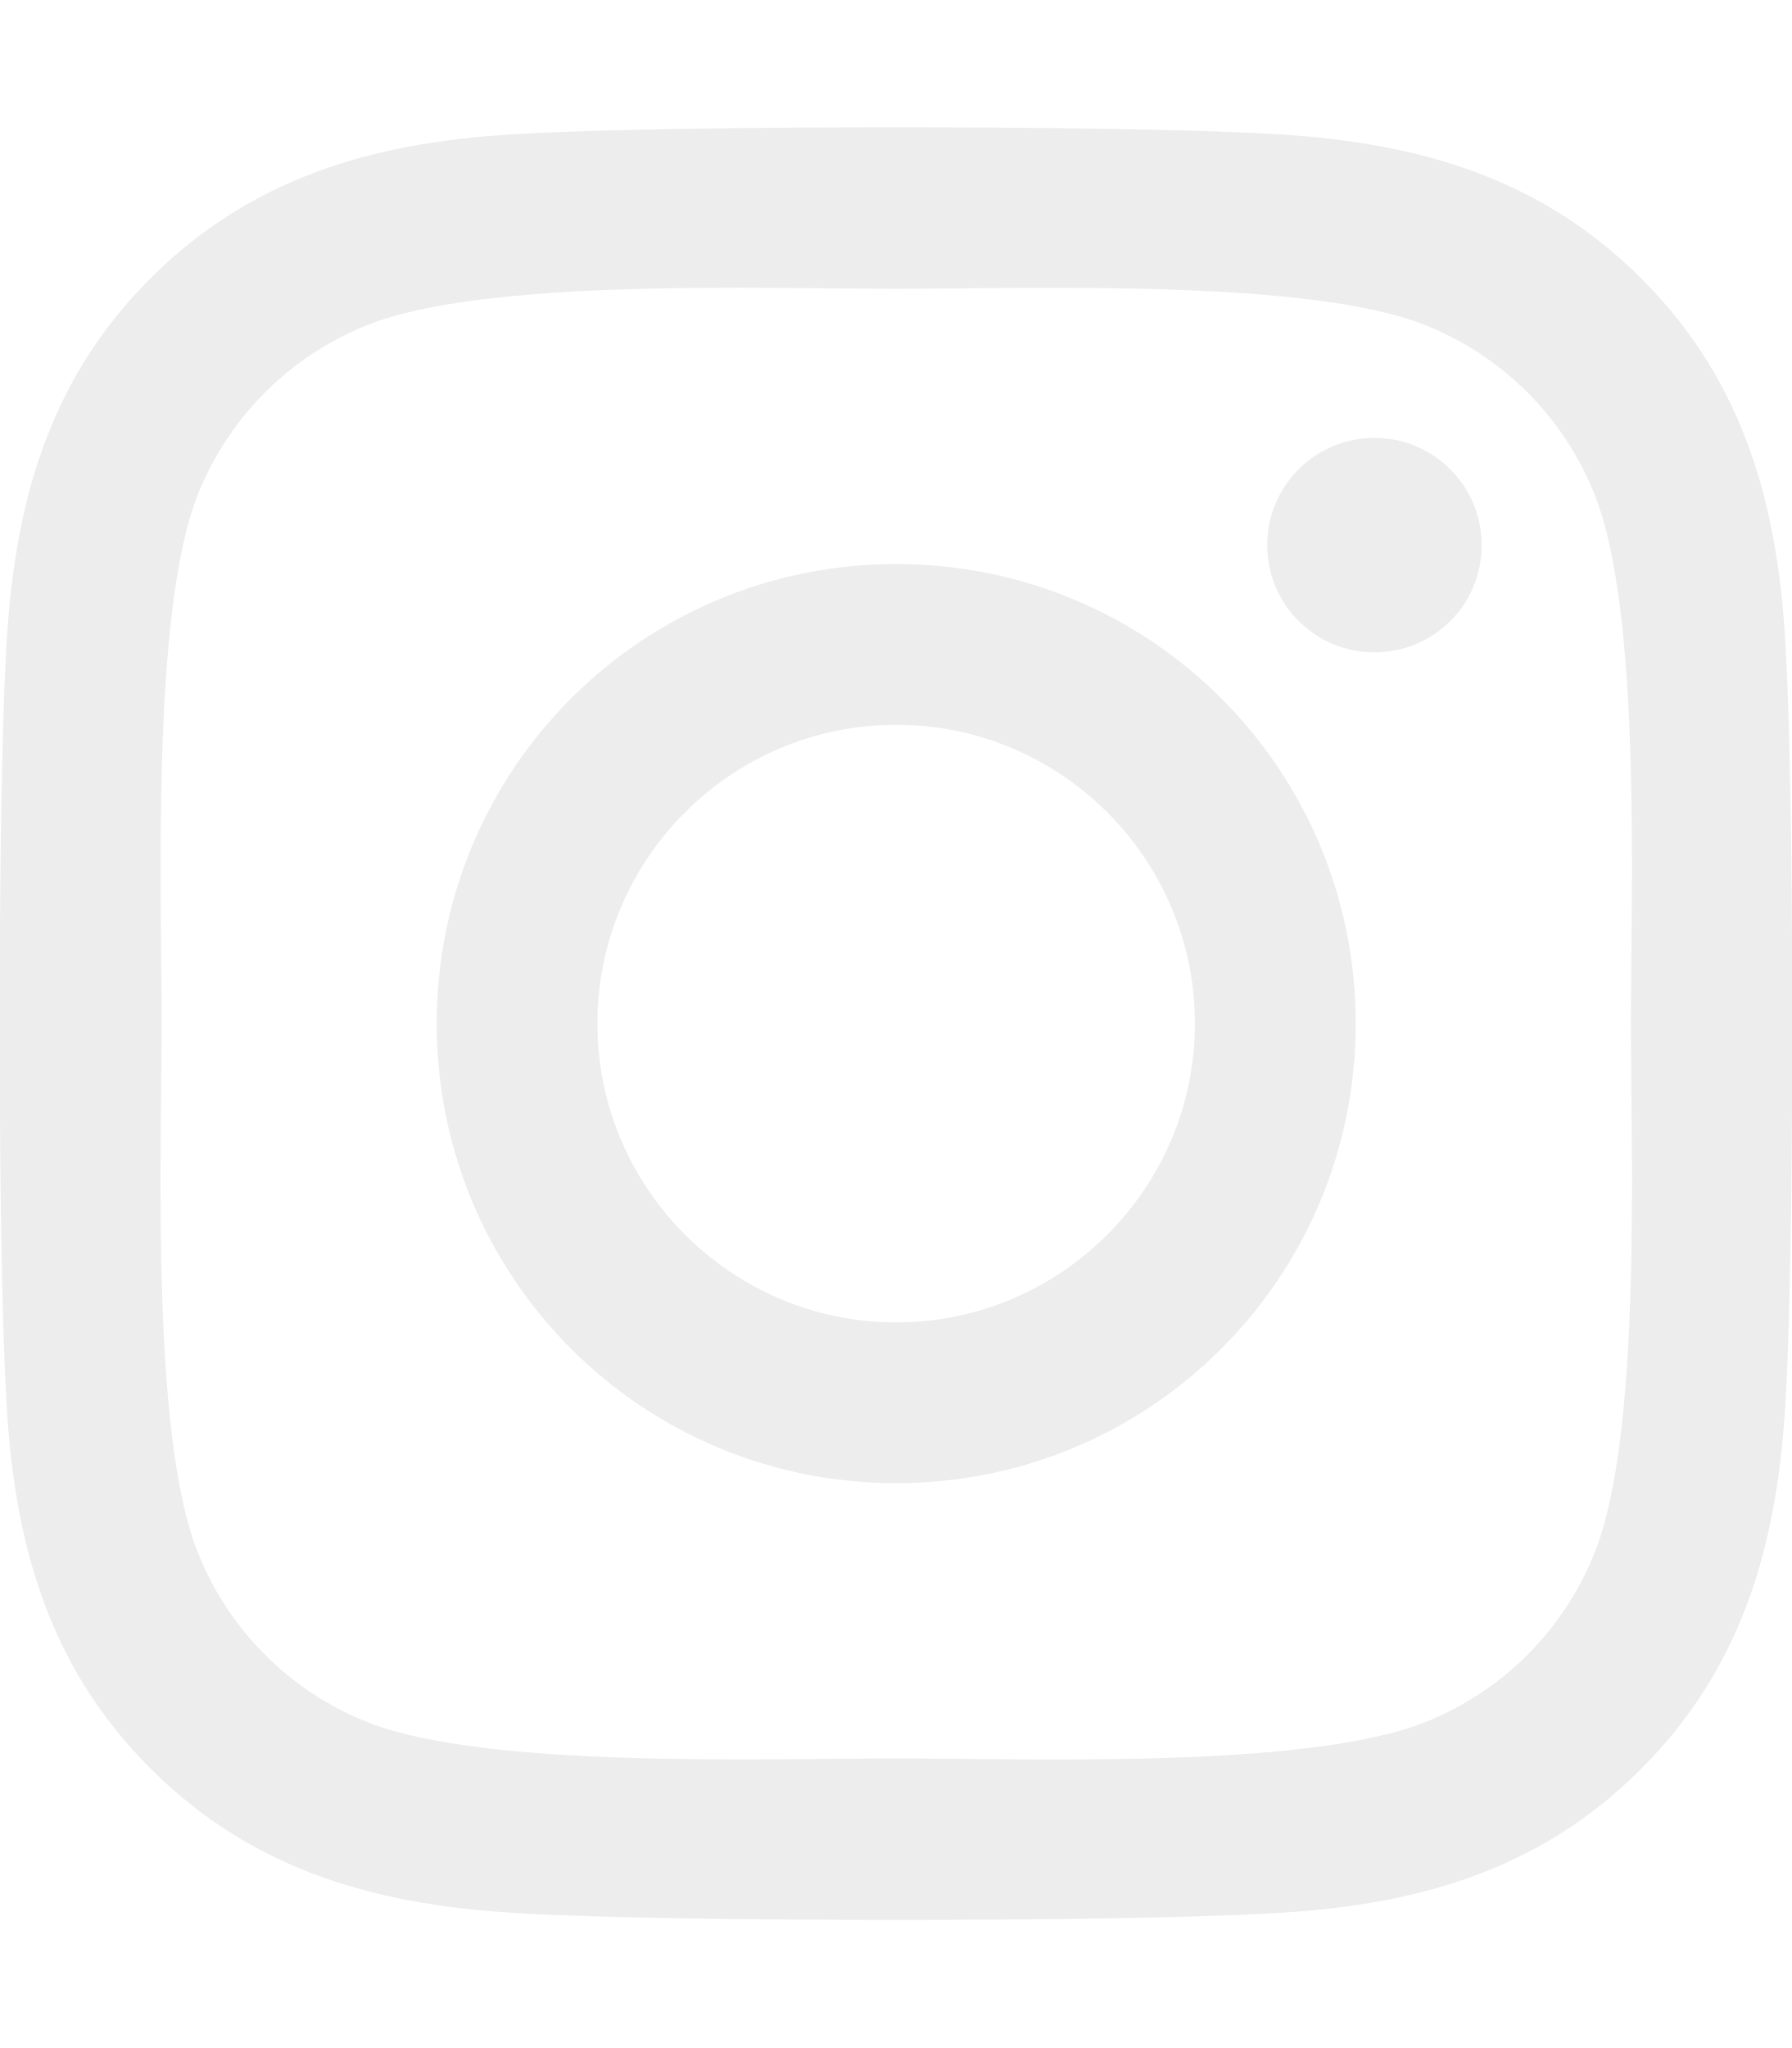
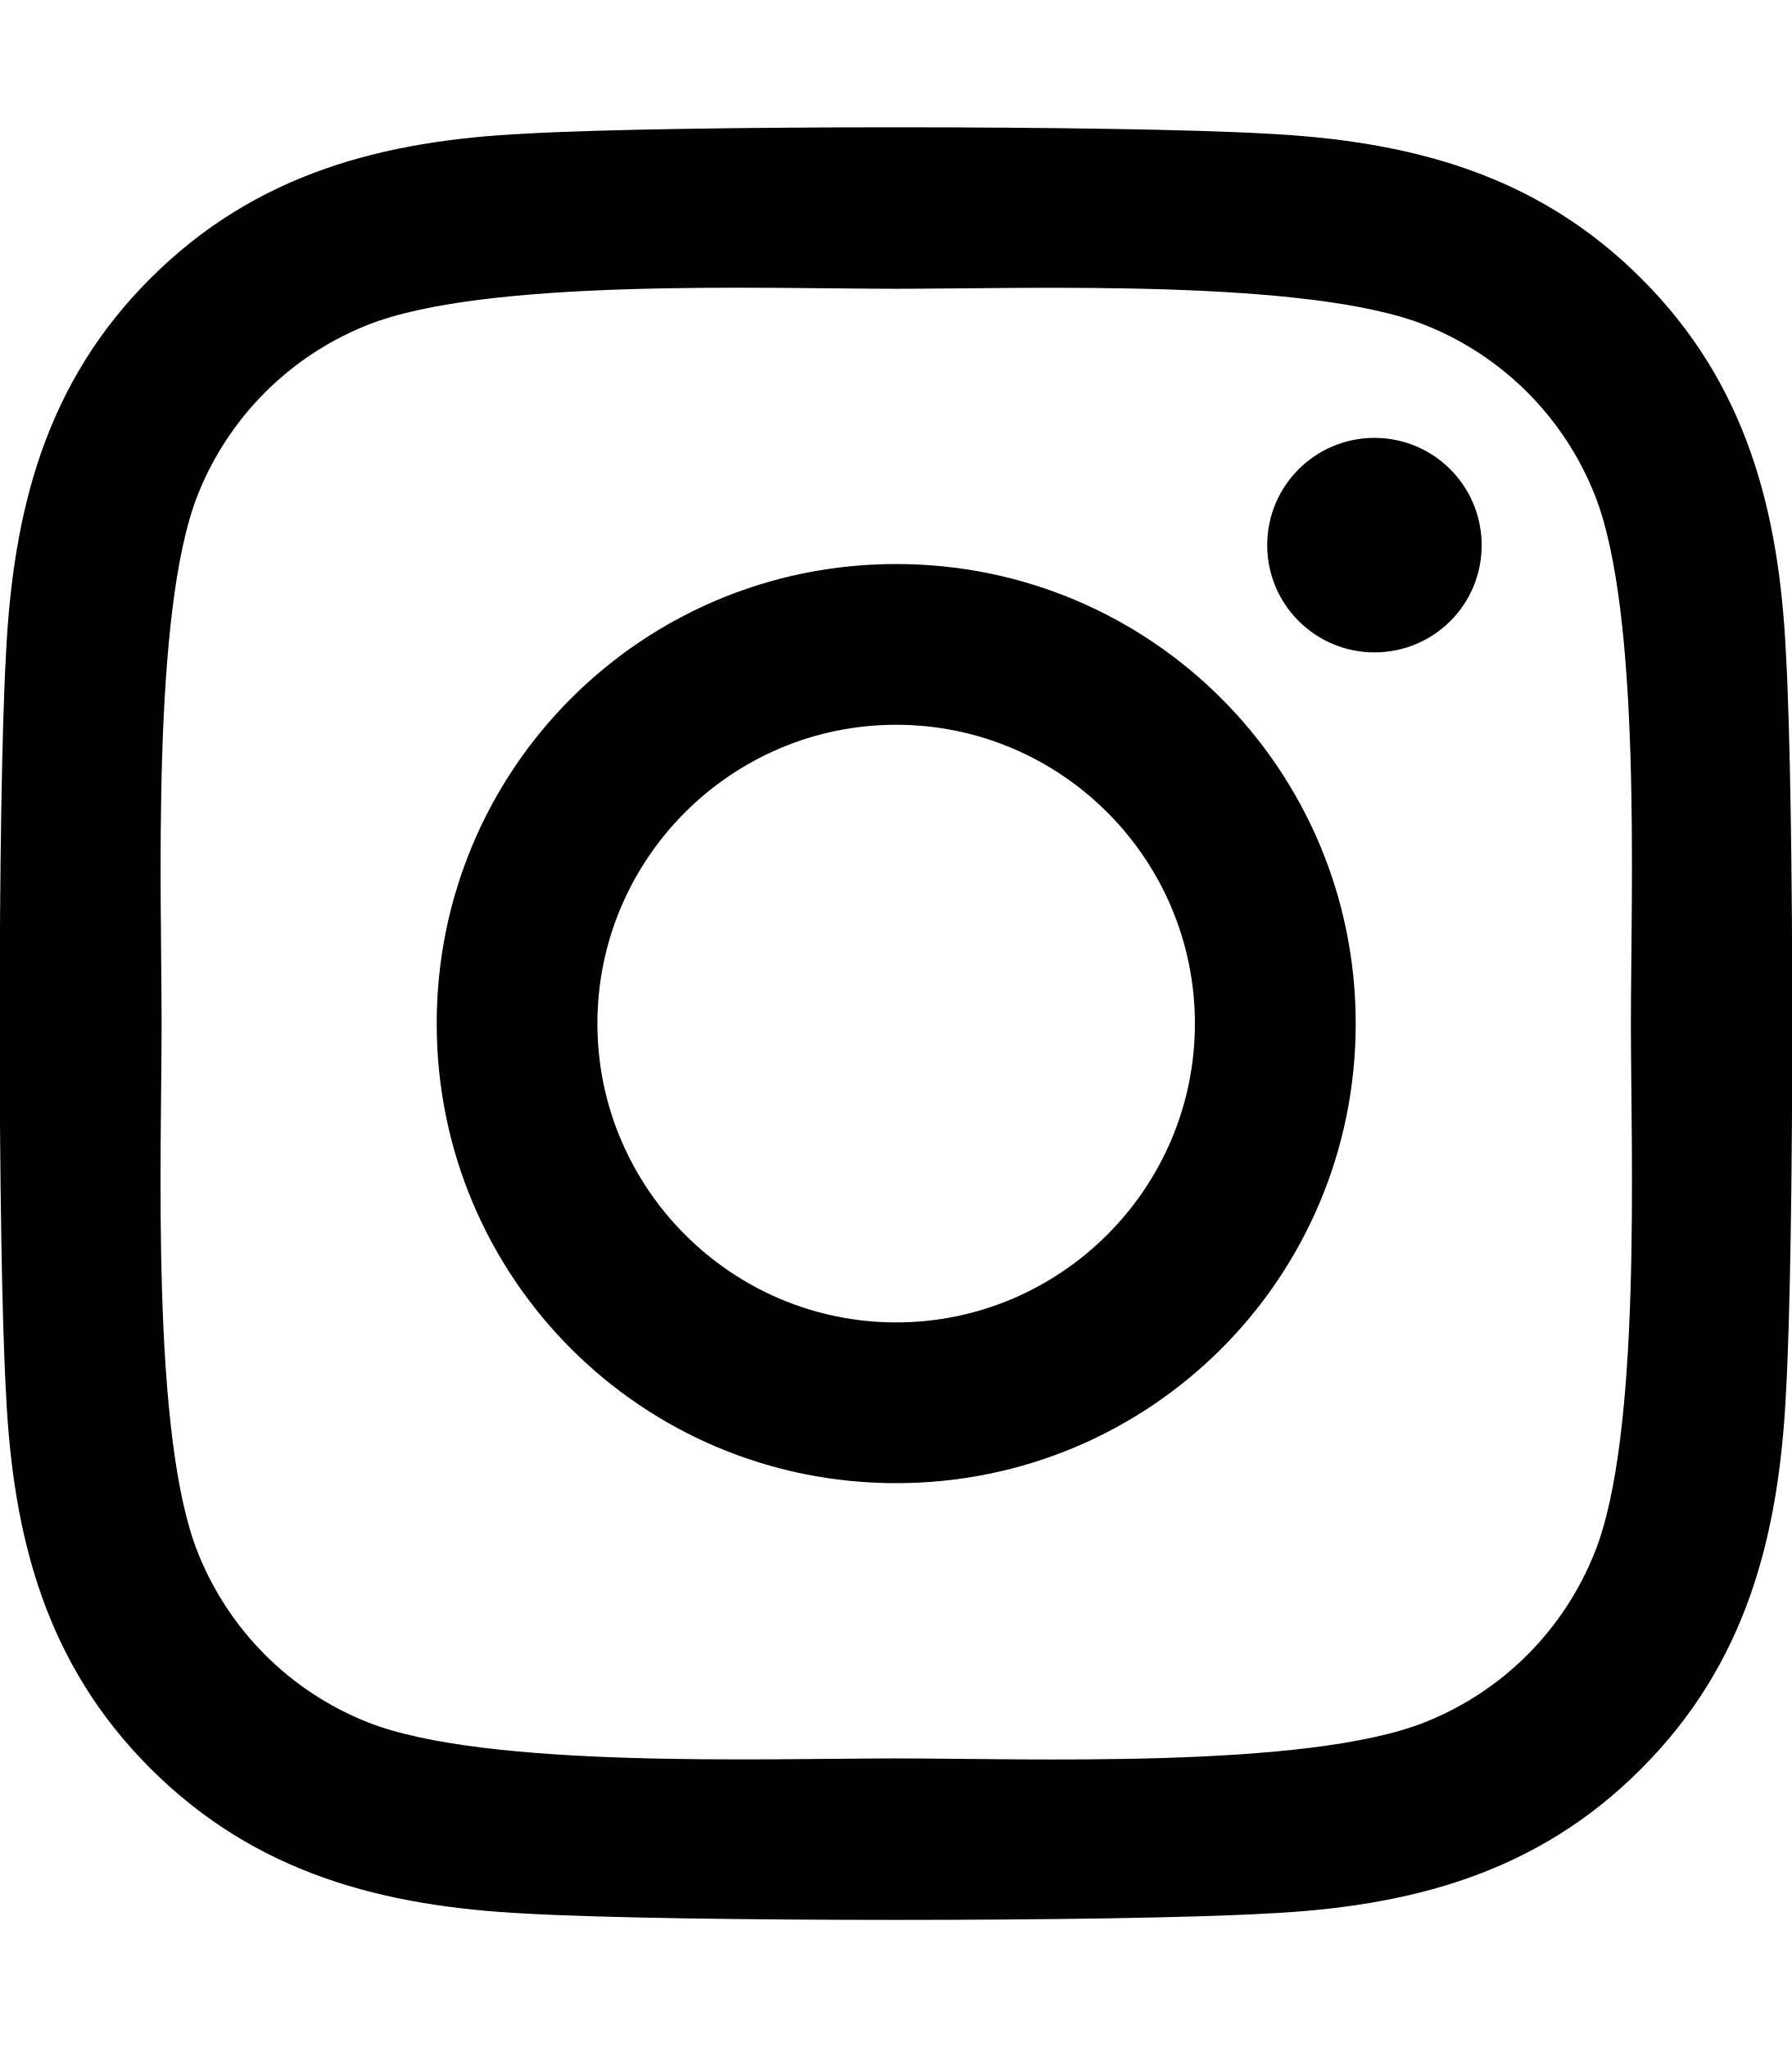
- <svg xmlns="http://www.w3.org/2000/svg" fill="#EDEDED" viewBox="0 0 20 22.857" width="20" height="22.857">
+ <svg xmlns="http://www.w3.org/2000/svg" fill="black" viewBox="0 0 20 22.857" width="20" height="22.857">
  <path d="M10.004 6.295c-2.839 0-5.129 2.29-5.129 5.129s2.29 5.129 5.129 5.129 5.13-2.29 5.13-5.129-2.29-5.129-5.13-5.129m0 8.464c-1.835 0-3.335-1.496-3.335-3.335s1.496-3.335 3.335-3.335 3.335 1.496 3.335 3.335-1.5 3.335-3.335 3.335m6.536-8.674c0 .665-.536 1.196-1.196 1.196a1.197 1.197 0 1 1 1.196-1.196m3.397 1.214c-.076-1.603-.442-3.022-1.616-4.192-1.17-1.17-2.589-1.536-4.192-1.616-1.652-.094-6.603-.094-8.254 0-1.598.076-3.018.442-4.192 1.612S.147 5.692.067 7.295c-.094 1.652-.094 6.603 0 8.254.076 1.603.442 3.022 1.616 4.192s2.589 1.536 4.192 1.616c1.652.094 6.603.094 8.254 0 1.603-.076 3.022-.442 4.192-1.616 1.17-1.17 1.536-2.589 1.616-4.192.094-1.652.094-6.598 0-8.25m-2.133 10.022a3.38 3.38 0 0 1-1.902 1.902c-1.317.522-4.442.402-5.897.402s-4.585.116-5.897-.402a3.38 3.38 0 0 1-1.902-1.902c-.522-1.317-.402-4.442-.402-5.897s-.116-4.585.402-5.897a3.38 3.38 0 0 1 1.902-1.902c1.317-.522 4.442-.402 5.897-.402s4.585-.116 5.897.402a3.38 3.38 0 0 1 1.902 1.902c.522 1.317.402 4.442.402 5.897s.121 4.585-.402 5.897" />
</svg>
